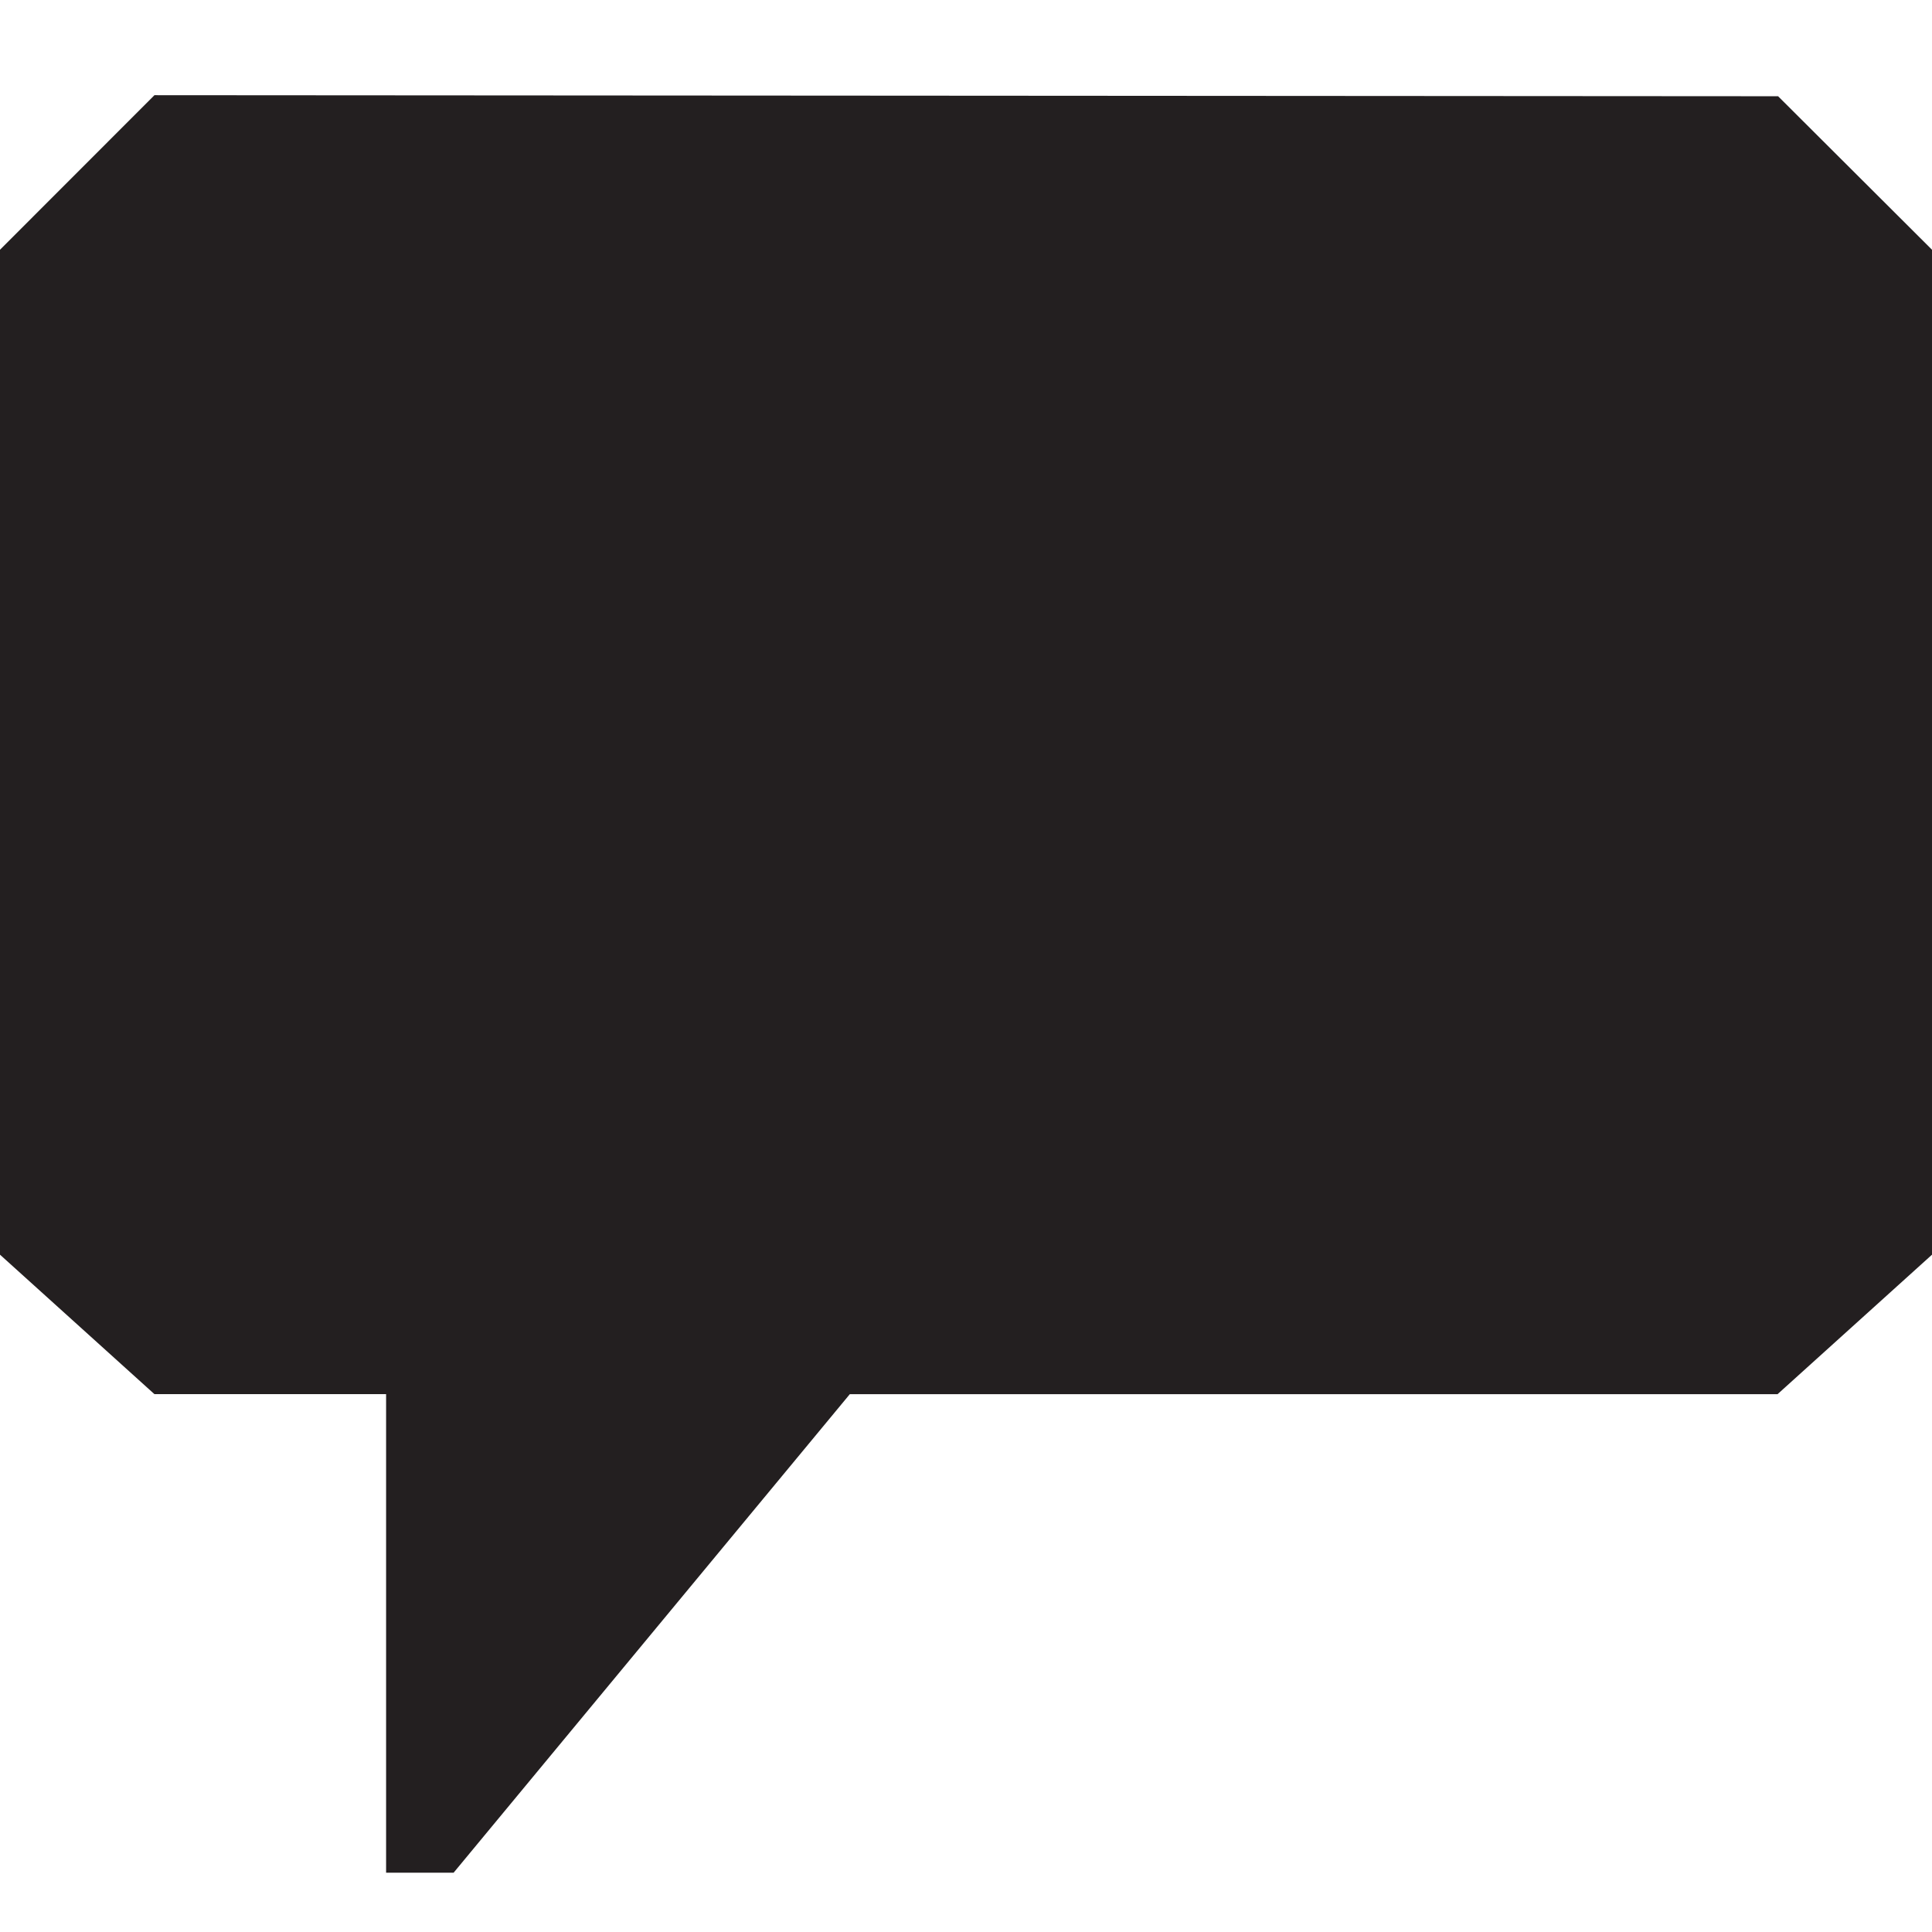
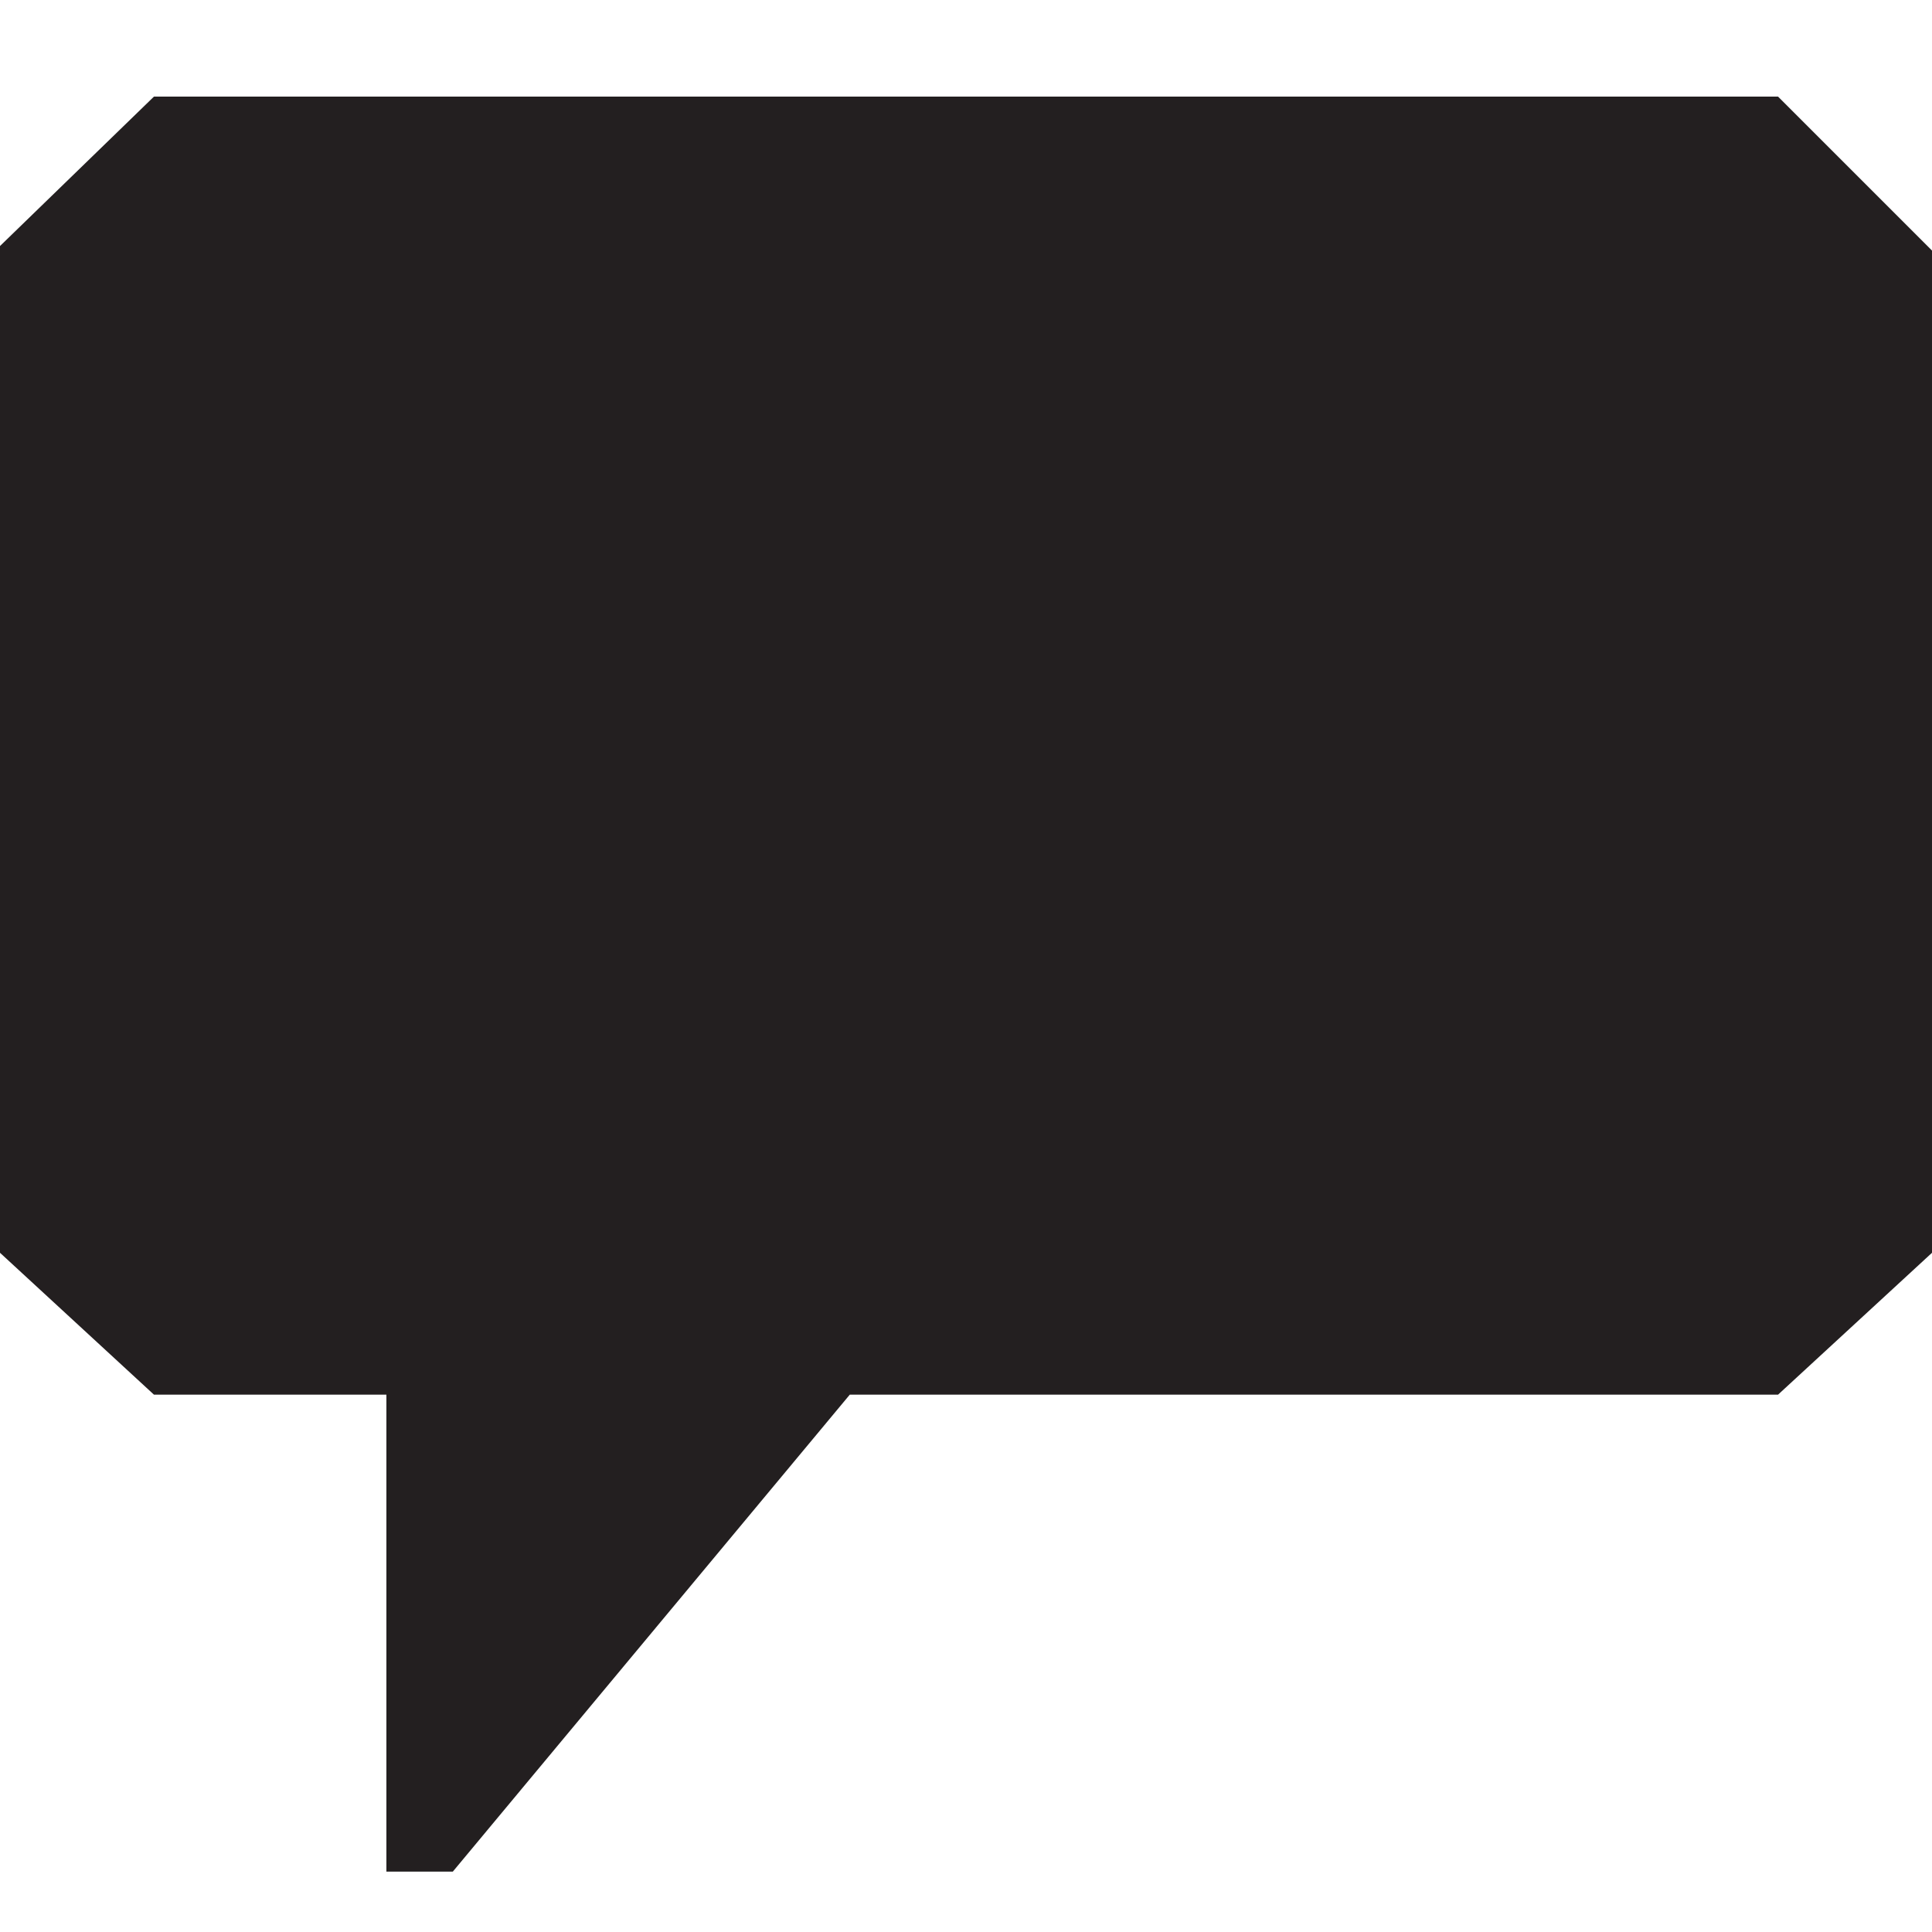
<svg xmlns="http://www.w3.org/2000/svg" width="128" height="128" viewBox="0 0 128 128">
-   <path fill="#231F20" d="M117.803 6.376l-107.57-.07L0 16.546v66.58l10.232 9.24H25.58v31.705h4.473l26.25-31.704h61.465L128 83.126v-66.58z" />
+   <path fill="#231F20" d="M117.8 6.4H10.2L0 16.3v66.7l10.2 9.4h15.4V124H30l26.3-31.6h61.5L128 83V16.6z" />
</svg>
